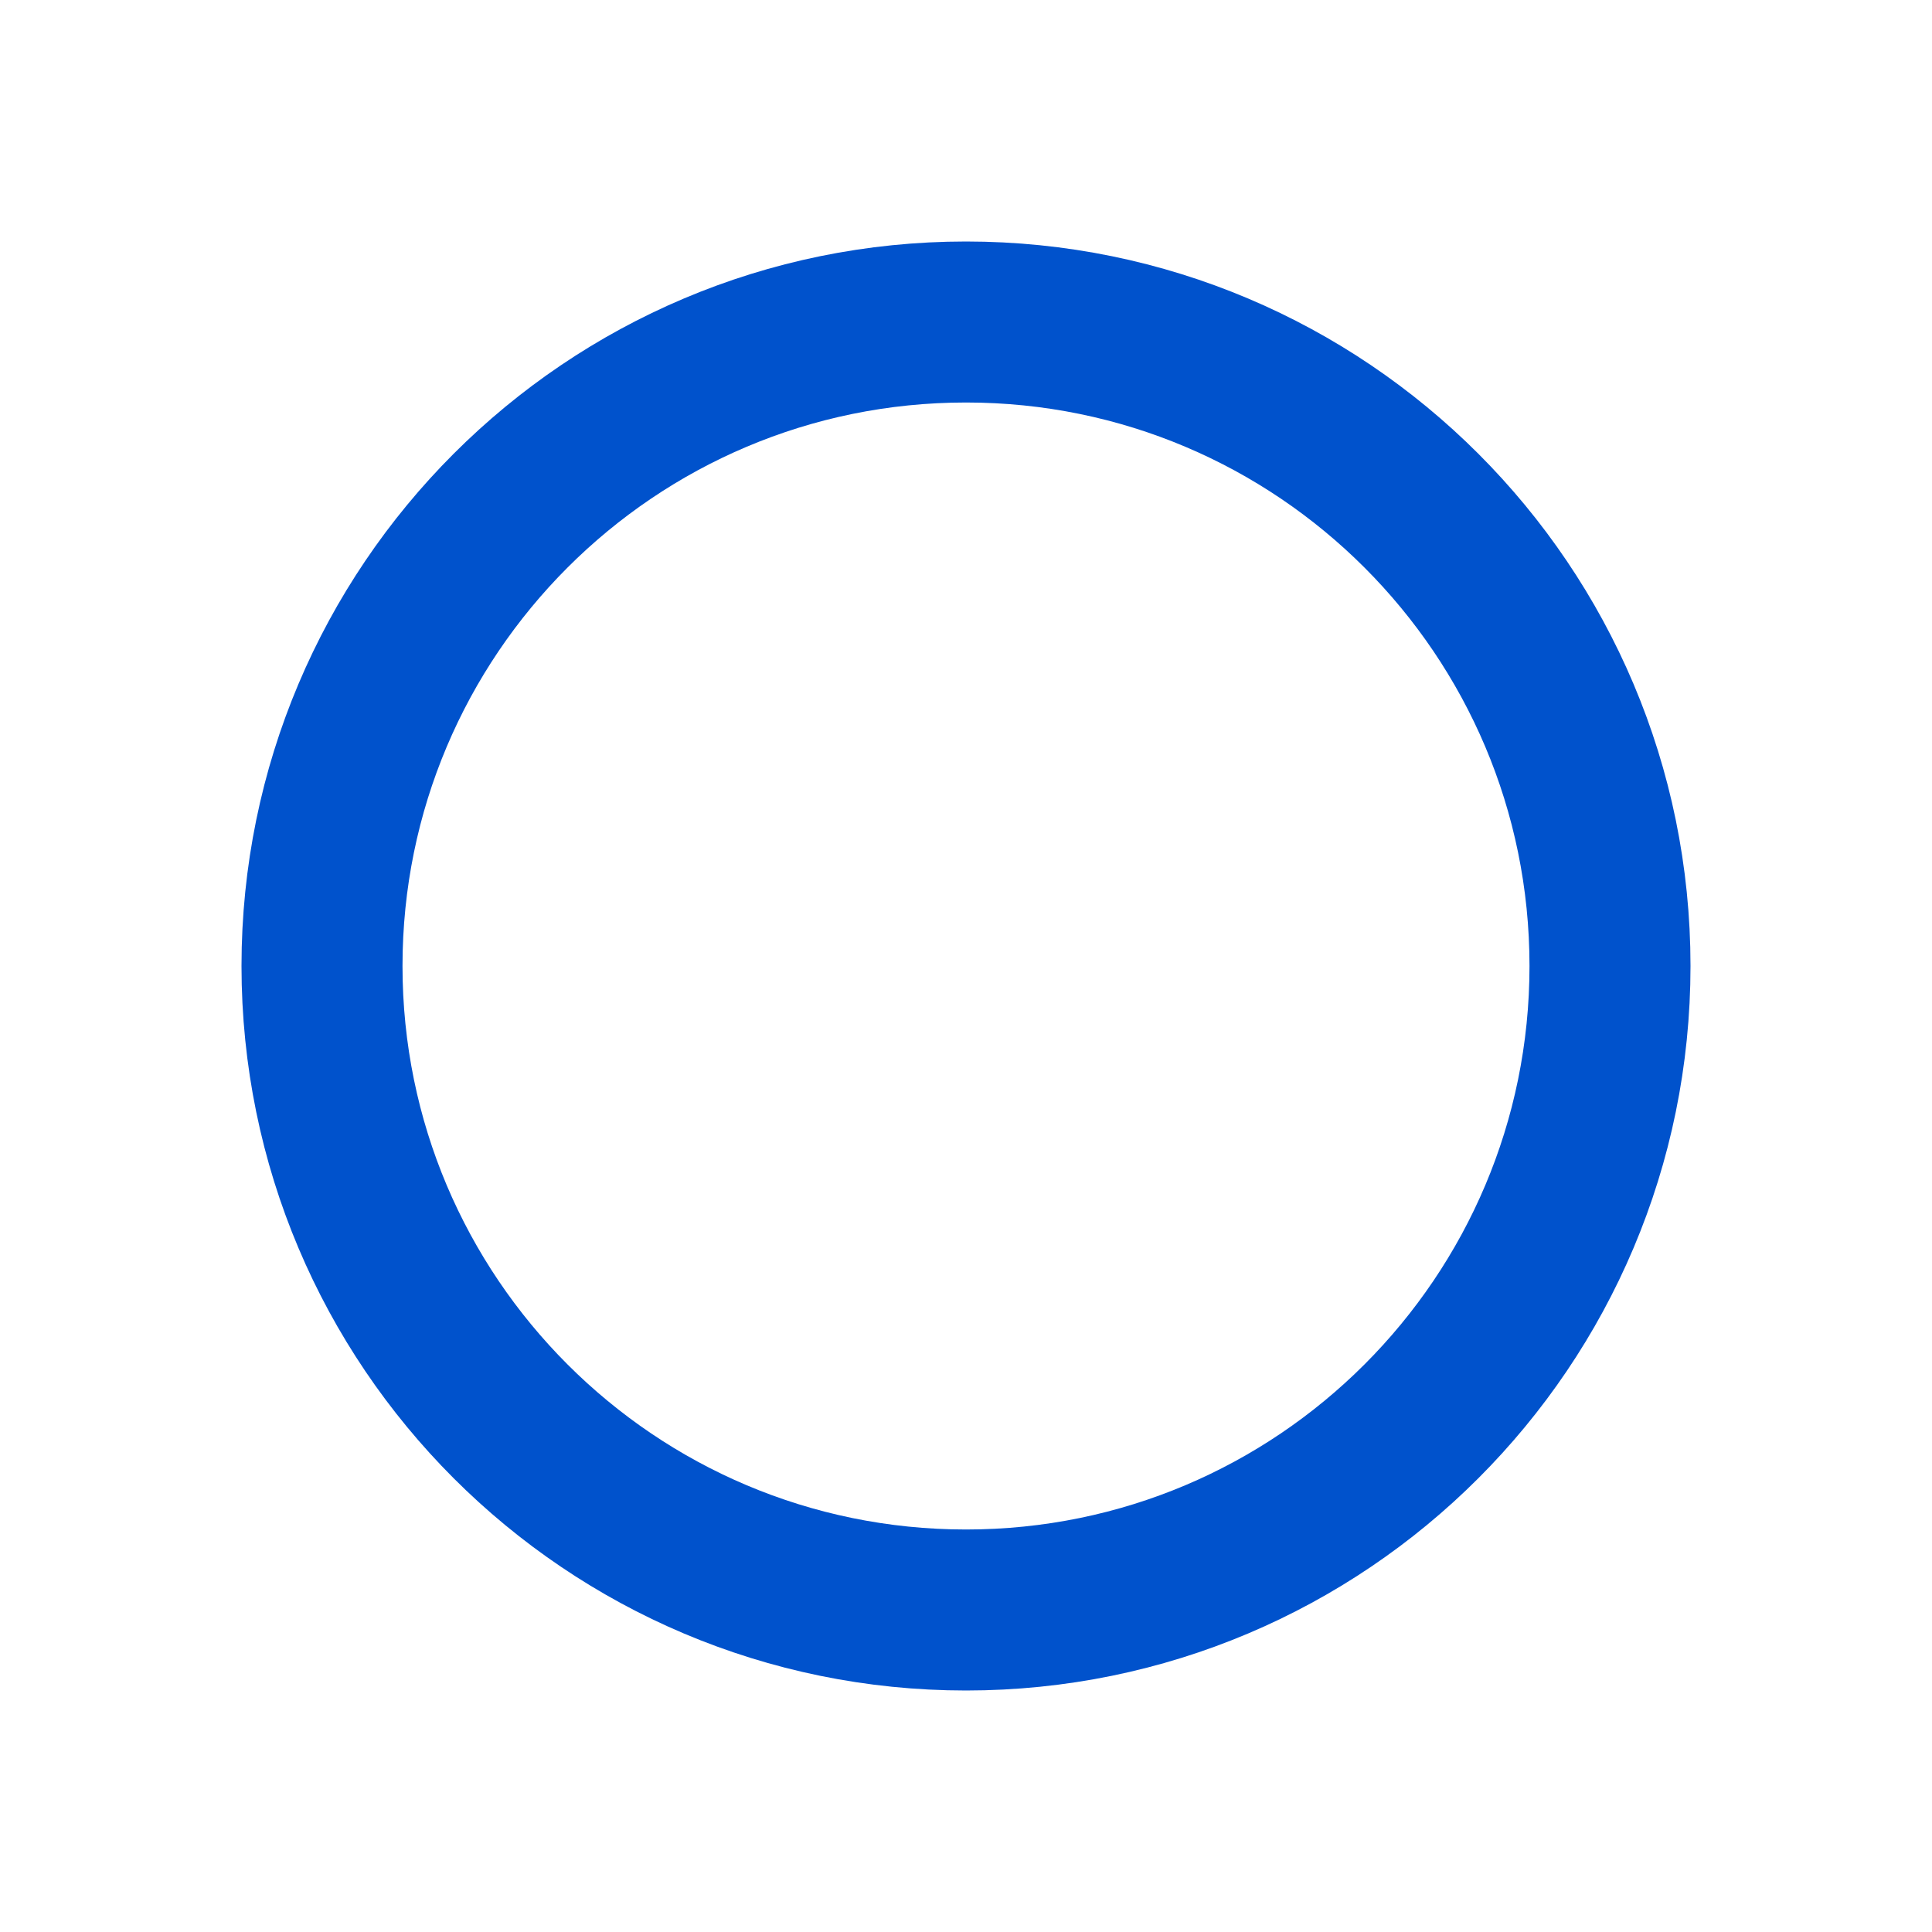
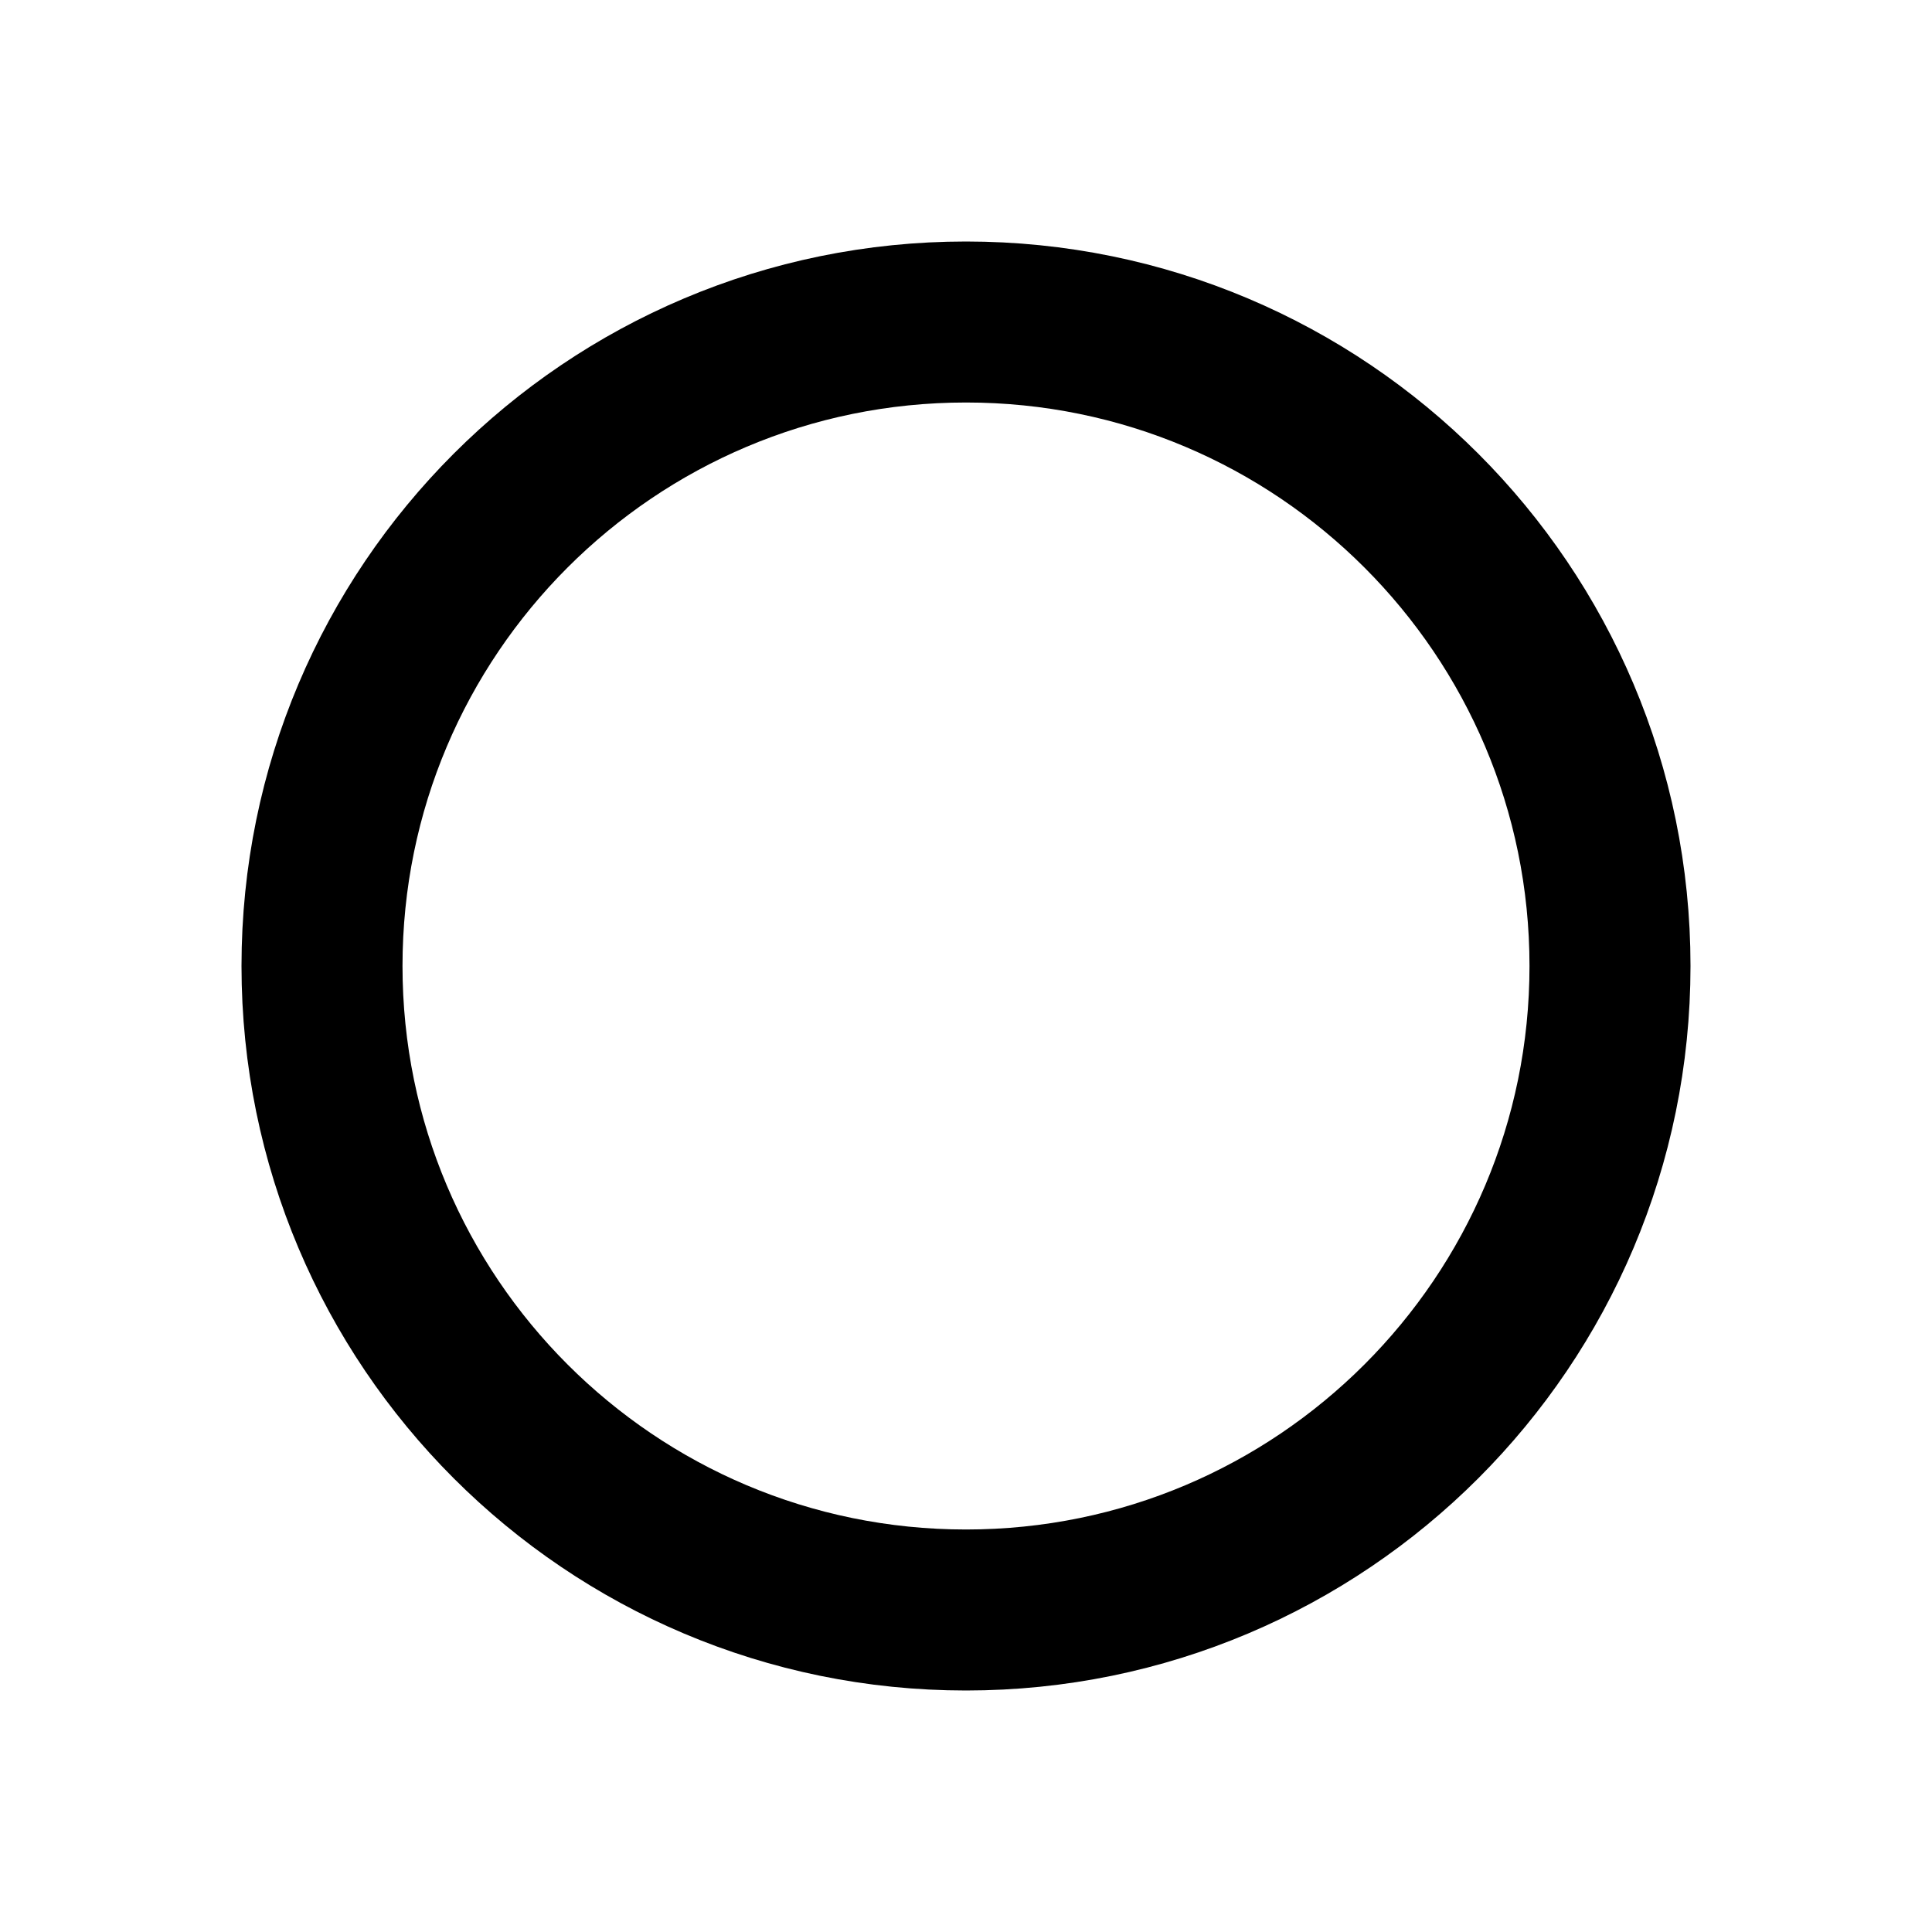
- <svg xmlns="http://www.w3.org/2000/svg" role="img" width="48px" height="48px" viewBox="0 0 24 24" aria-labelledby="circleIconTitle" stroke="#0052cc" stroke-width="2" stroke-linecap="square" stroke-linejoin="miter" fill="none" color="#0052cc">
+ <svg xmlns="http://www.w3.org/2000/svg" role="img" width="48px" height="48px" viewBox="0 0 24 24" aria-labelledby="circleIconTitle" stroke="currentColor" stroke-width="2" stroke-linecap="square" stroke-linejoin="miter" fill="none" color="currentColor">
  <circle cx="12" cy="12" r="8" />
</svg>
